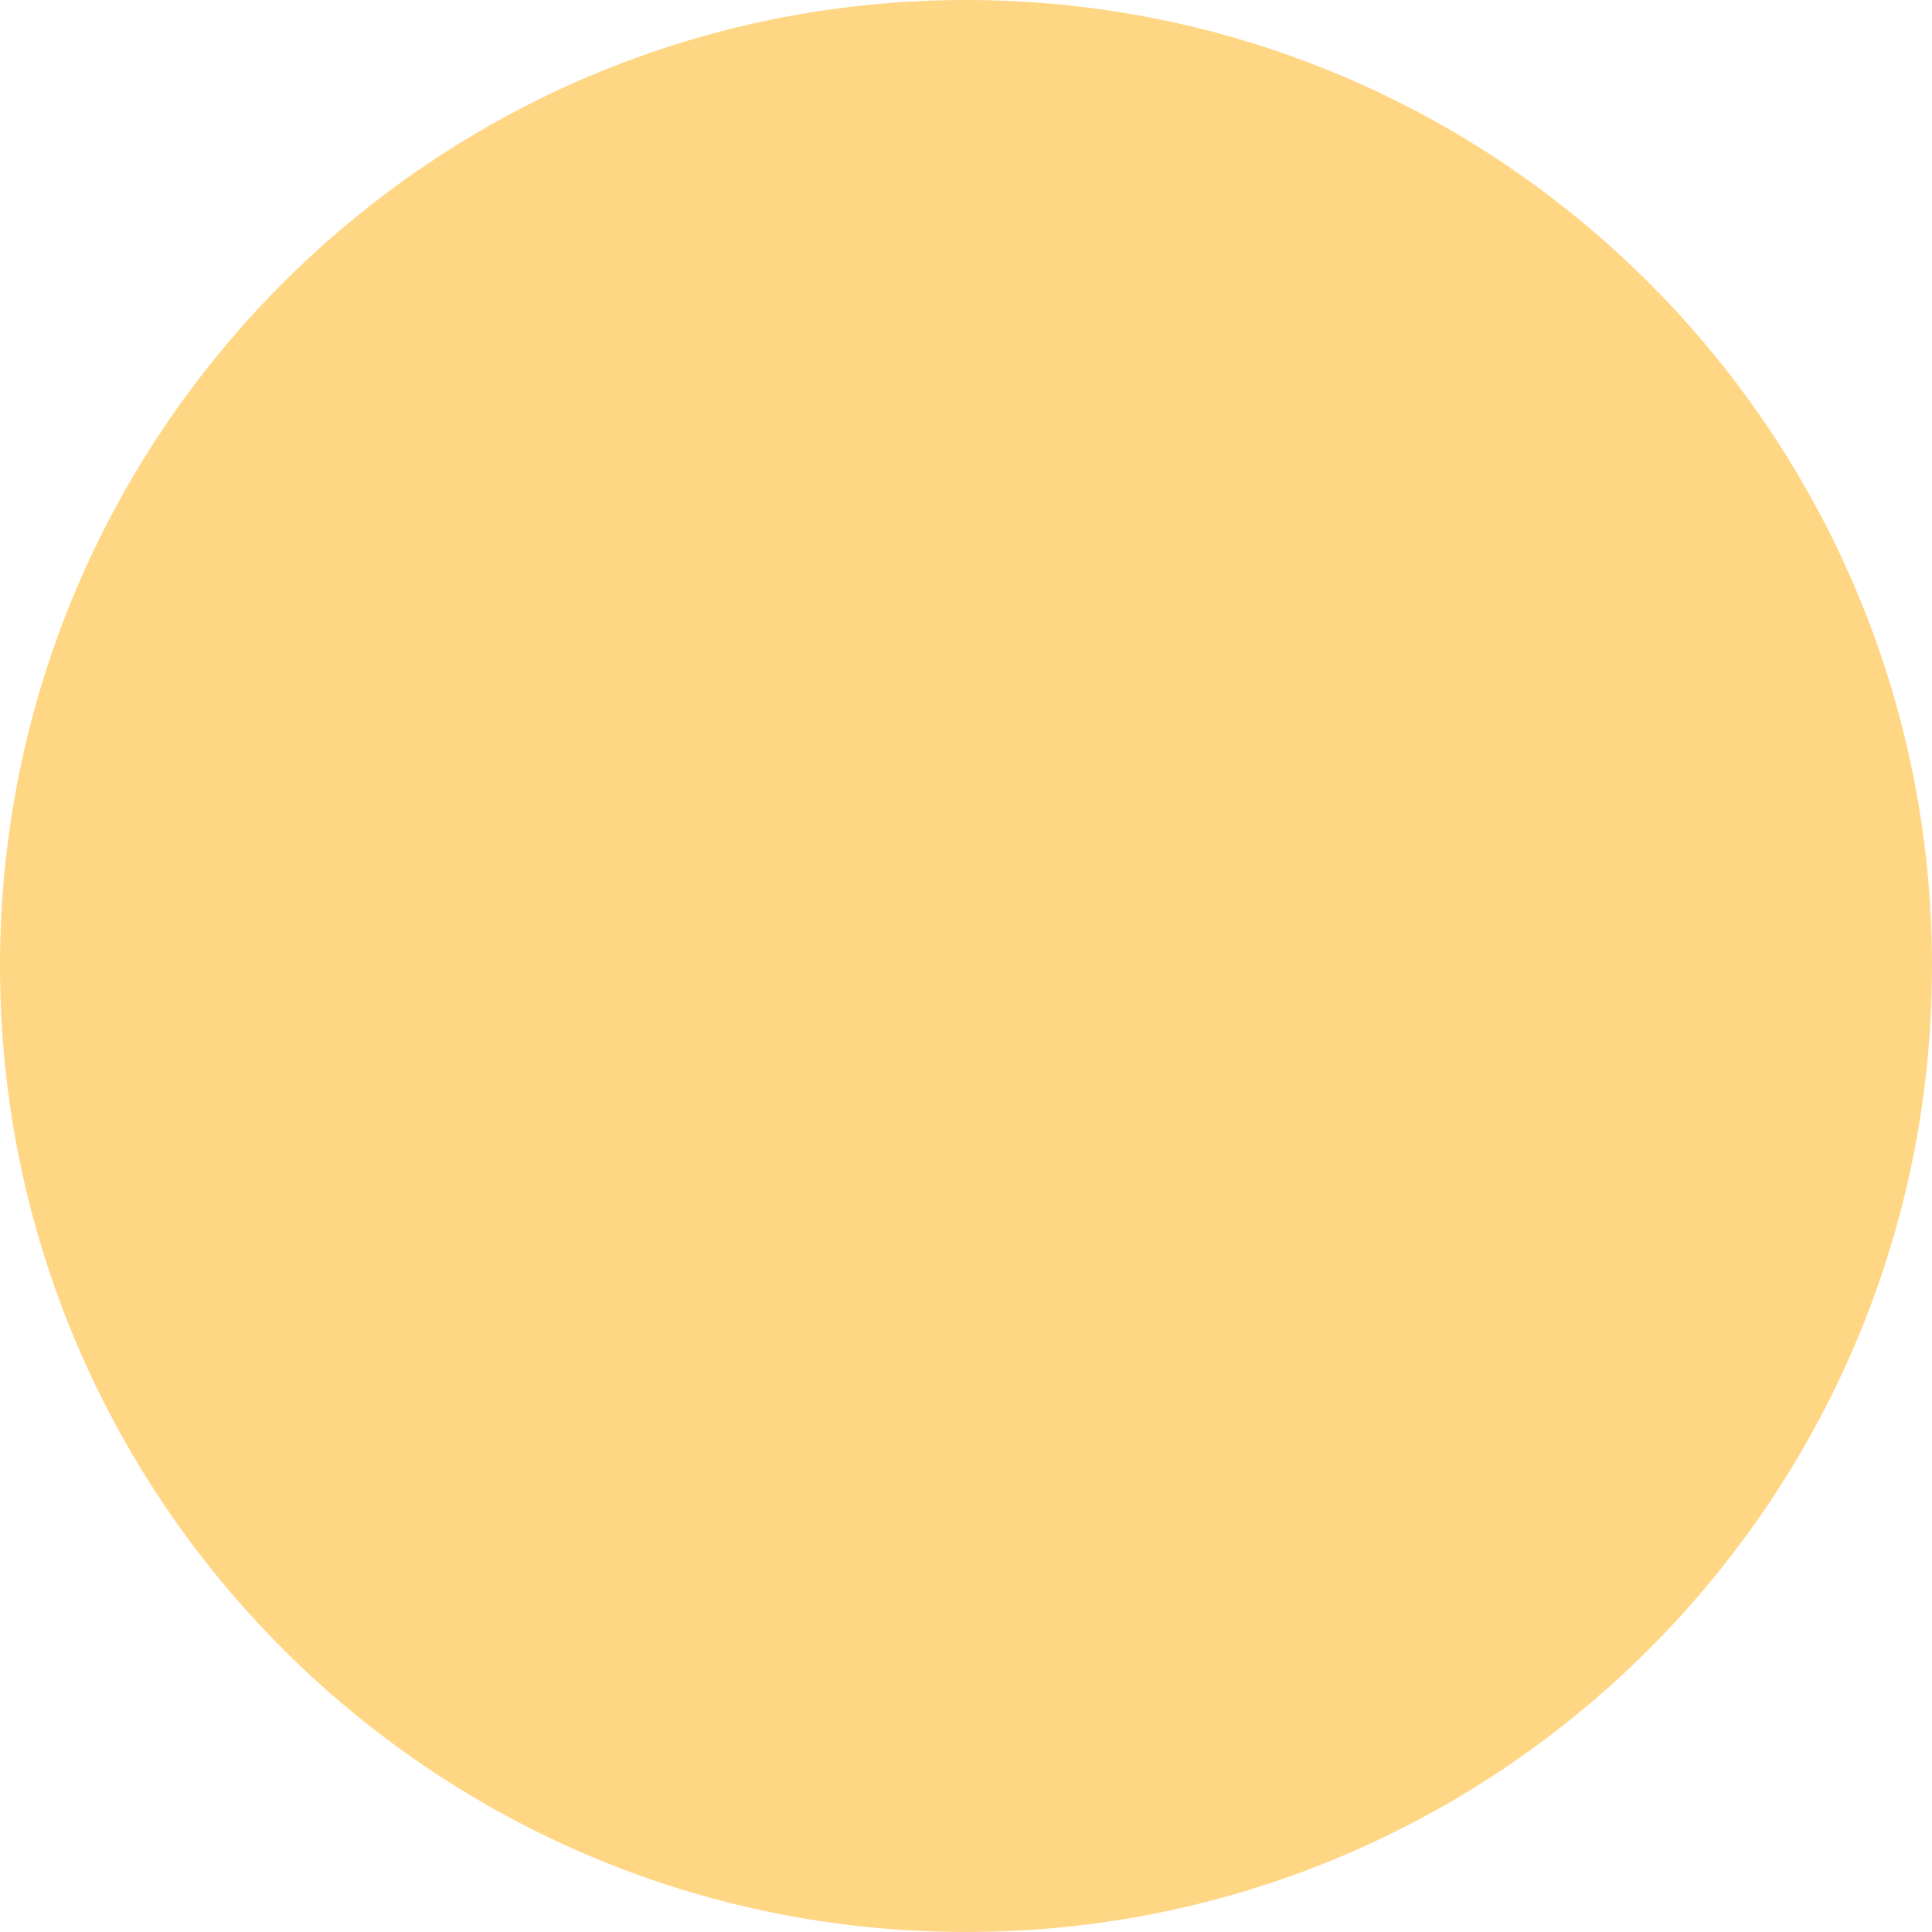
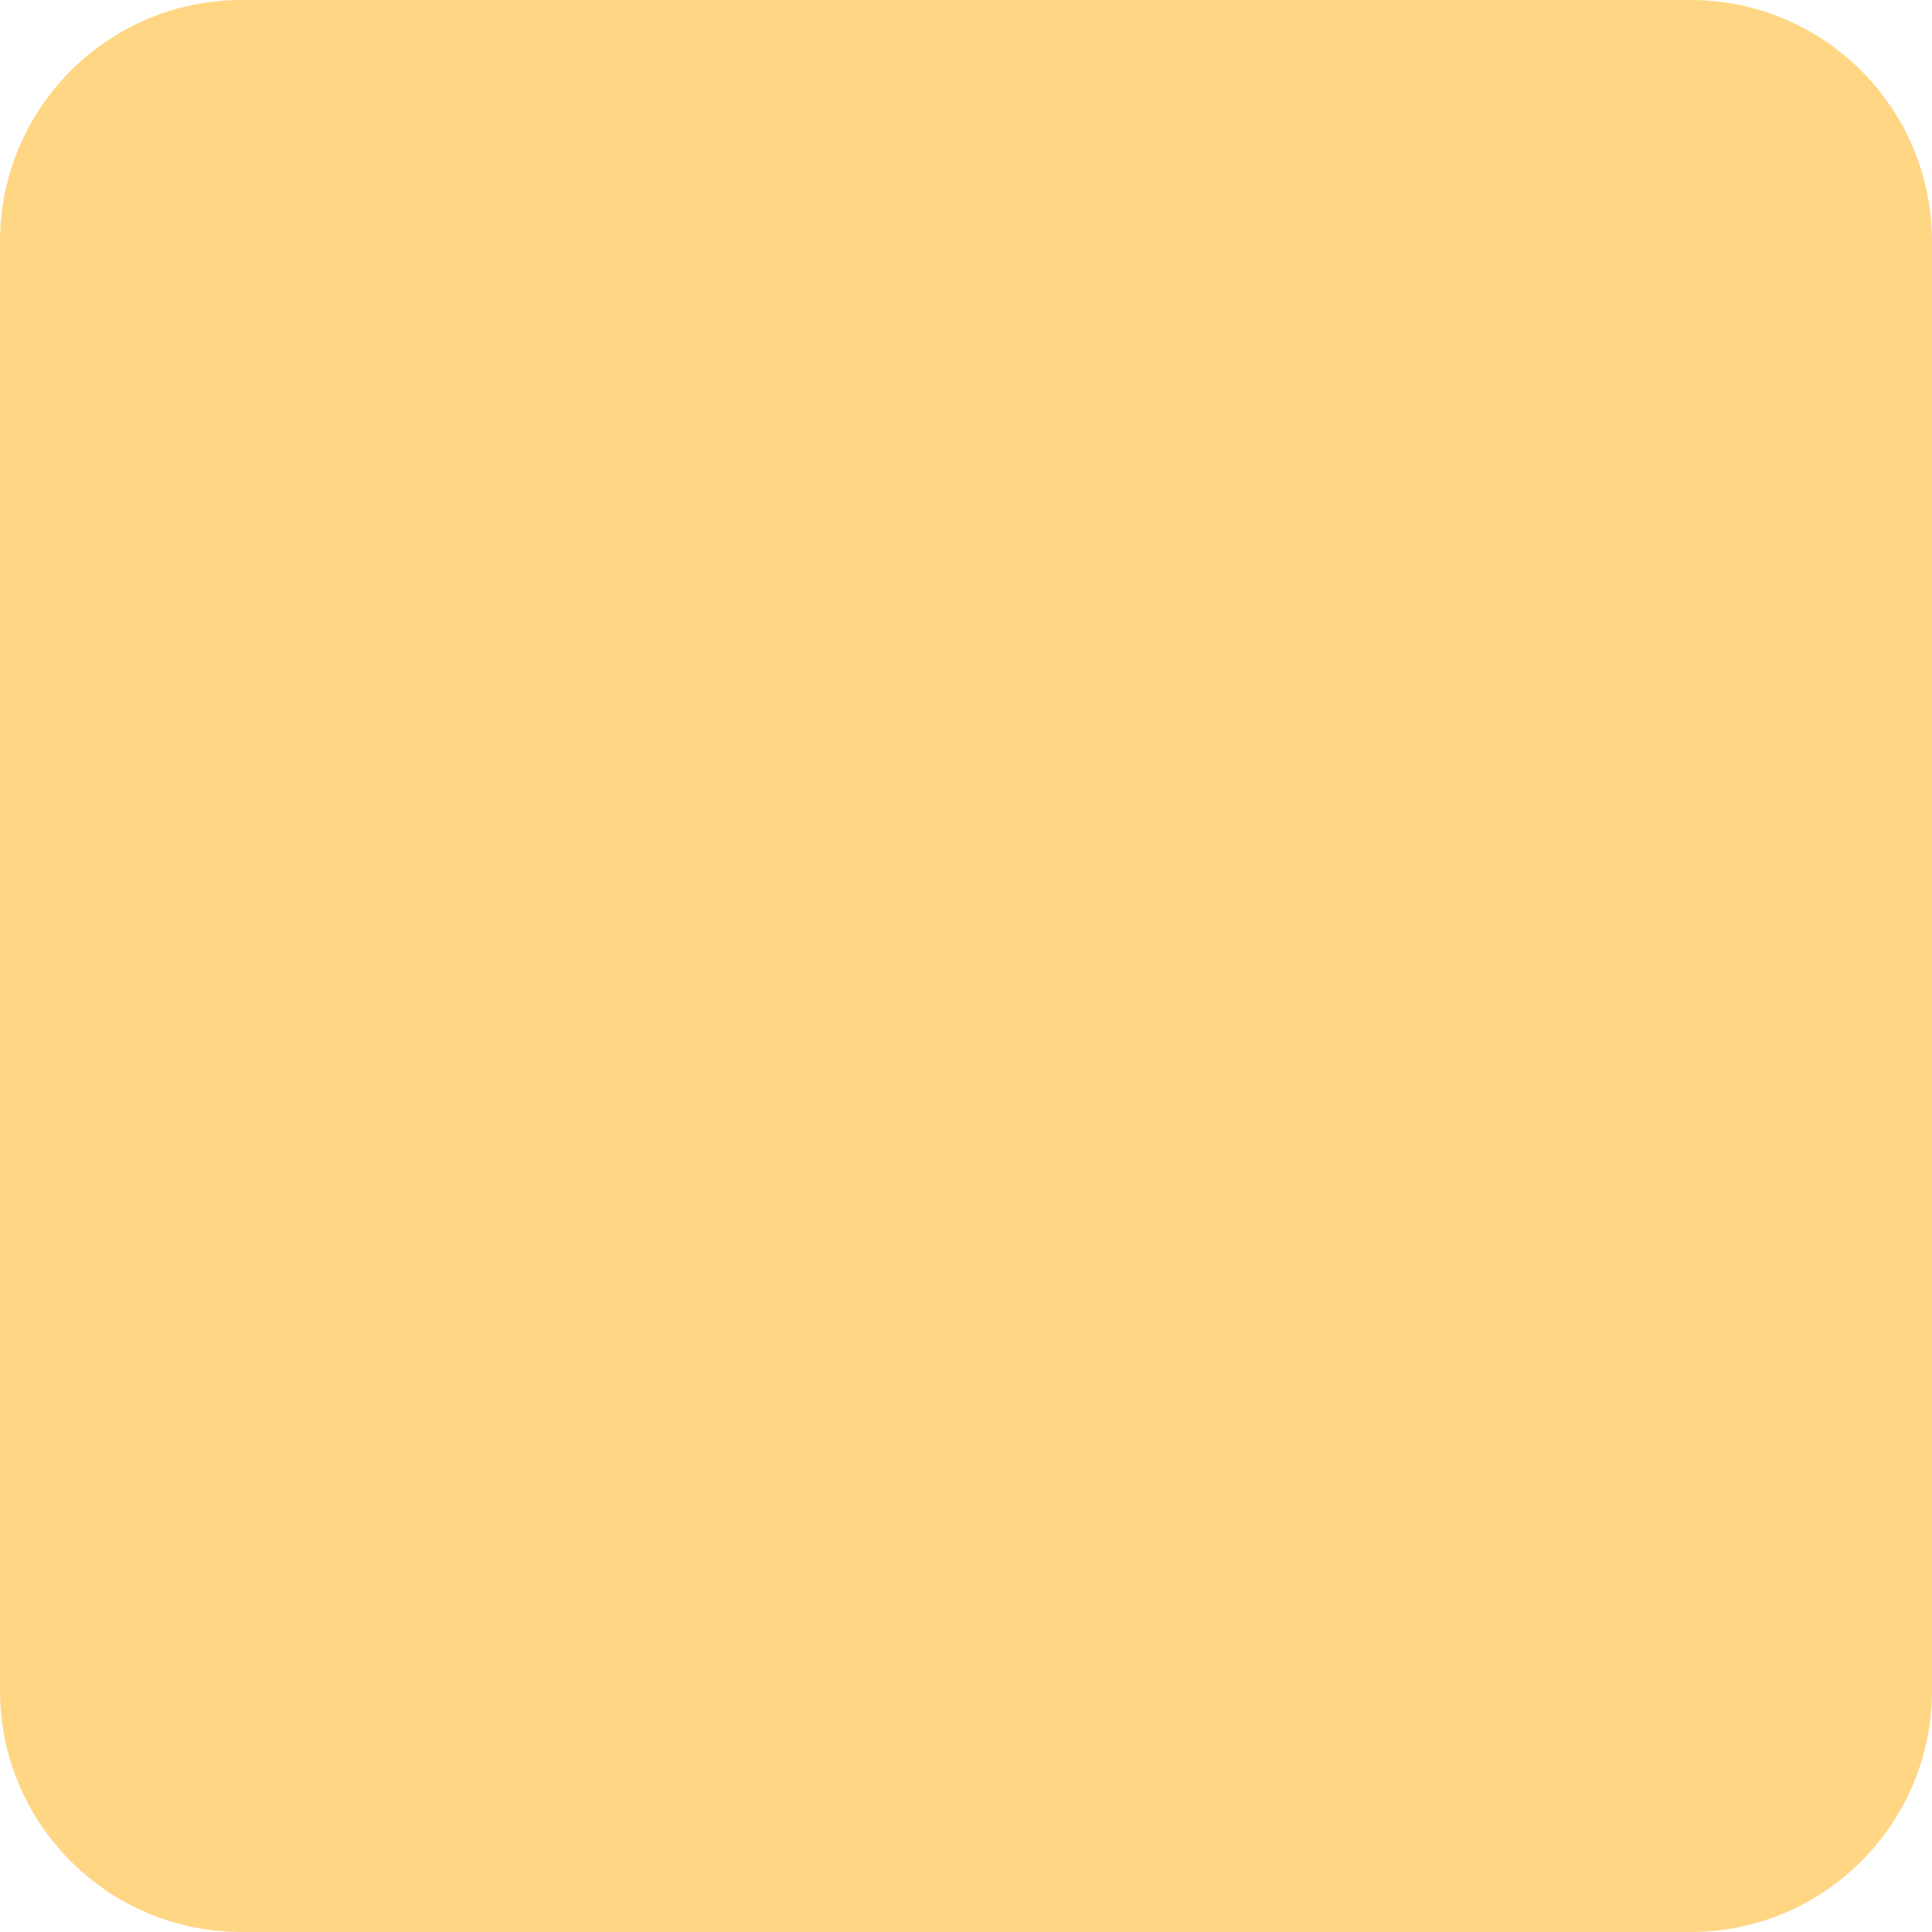
<svg xmlns="http://www.w3.org/2000/svg" width="8" height="8" viewBox="0 0 8 8" id="svg2" version="1.1">
  <defs id="defs4" />
  <g id="layer1" transform="translate(0,-1044.362)">
-     <rect style="opacity:1;fill:#ffd684;fill-opacity:1;stroke:none;stroke-width:2;stroke-linecap:round;stroke-linejoin:round;stroke-miterlimit:4;stroke-dasharray:none;stroke-opacity:1" id="rect4142" width="8" height="8" x="0" y="1044.362" ry="4" />
+     <rect style="opacity:1;fill:#ffd684;fill-opacity:1;stroke:none;stroke-width:2;stroke-linecap:round;stroke-linejoin:round;stroke-miterlimit:4;stroke-dasharray:none;stroke-opacity:1" id="rect4142" width="8" height="8" x="0" y="1044.362" ry="1" />
  </g>
</svg>
